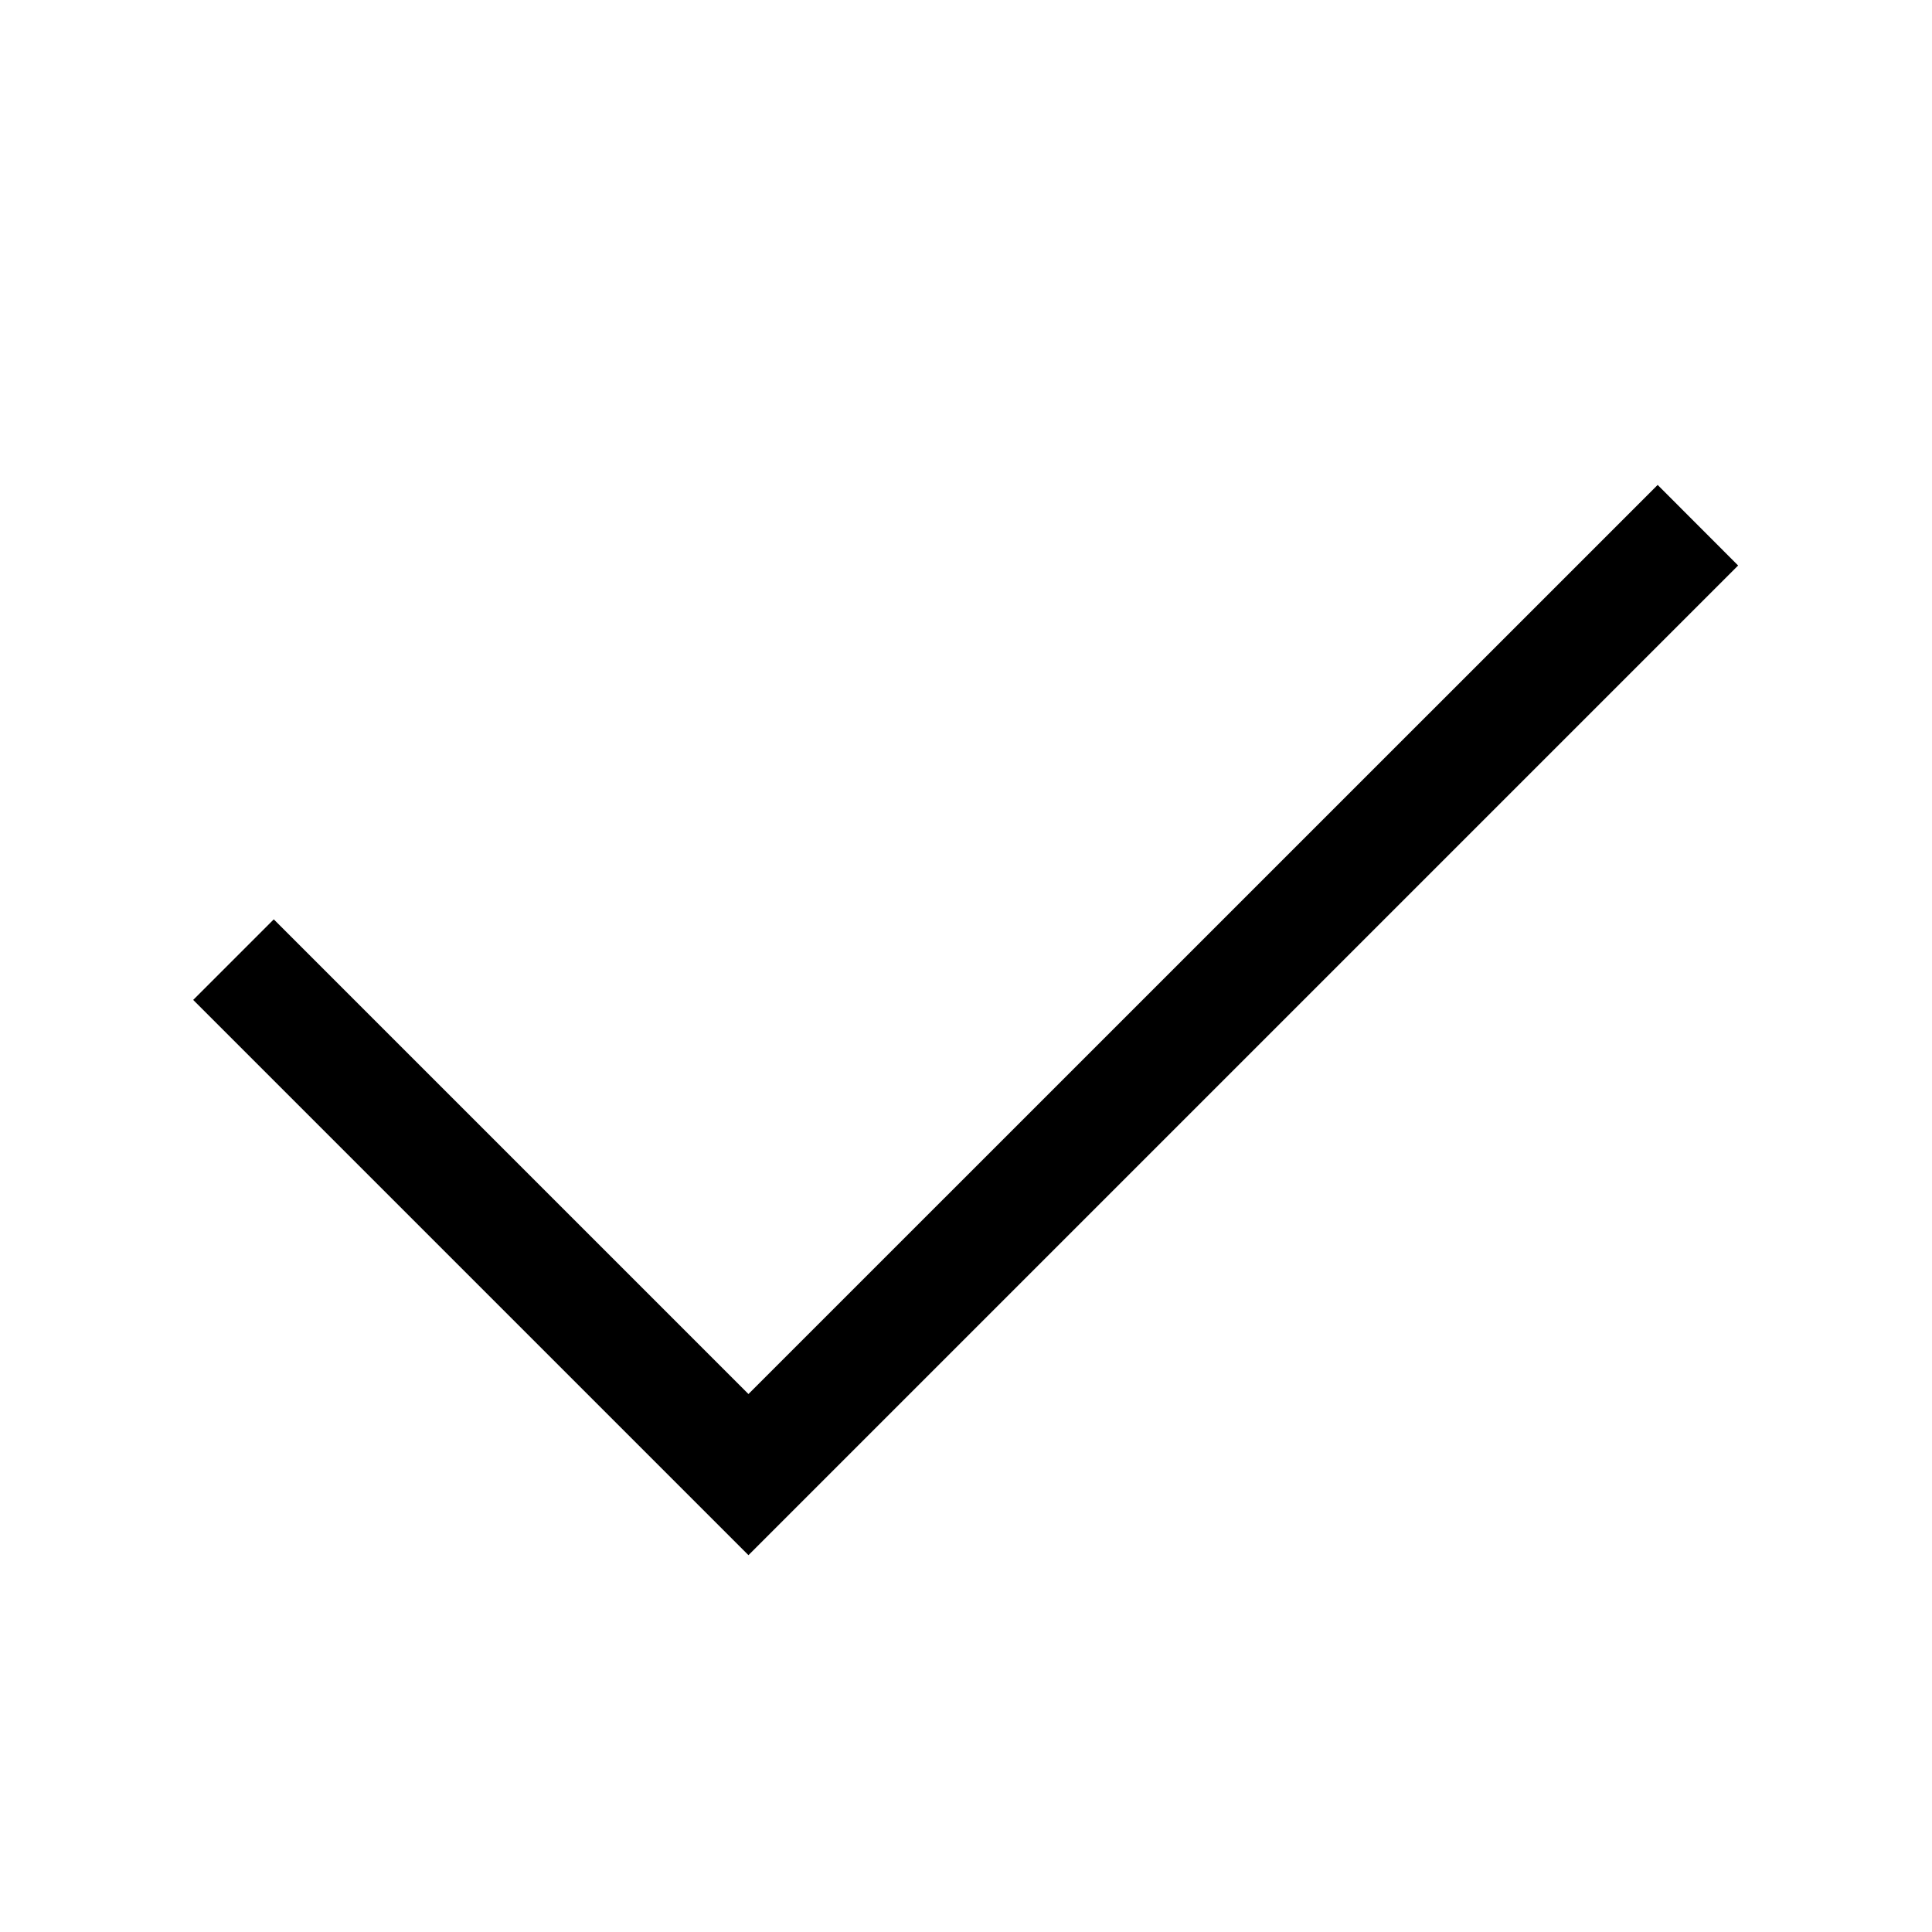
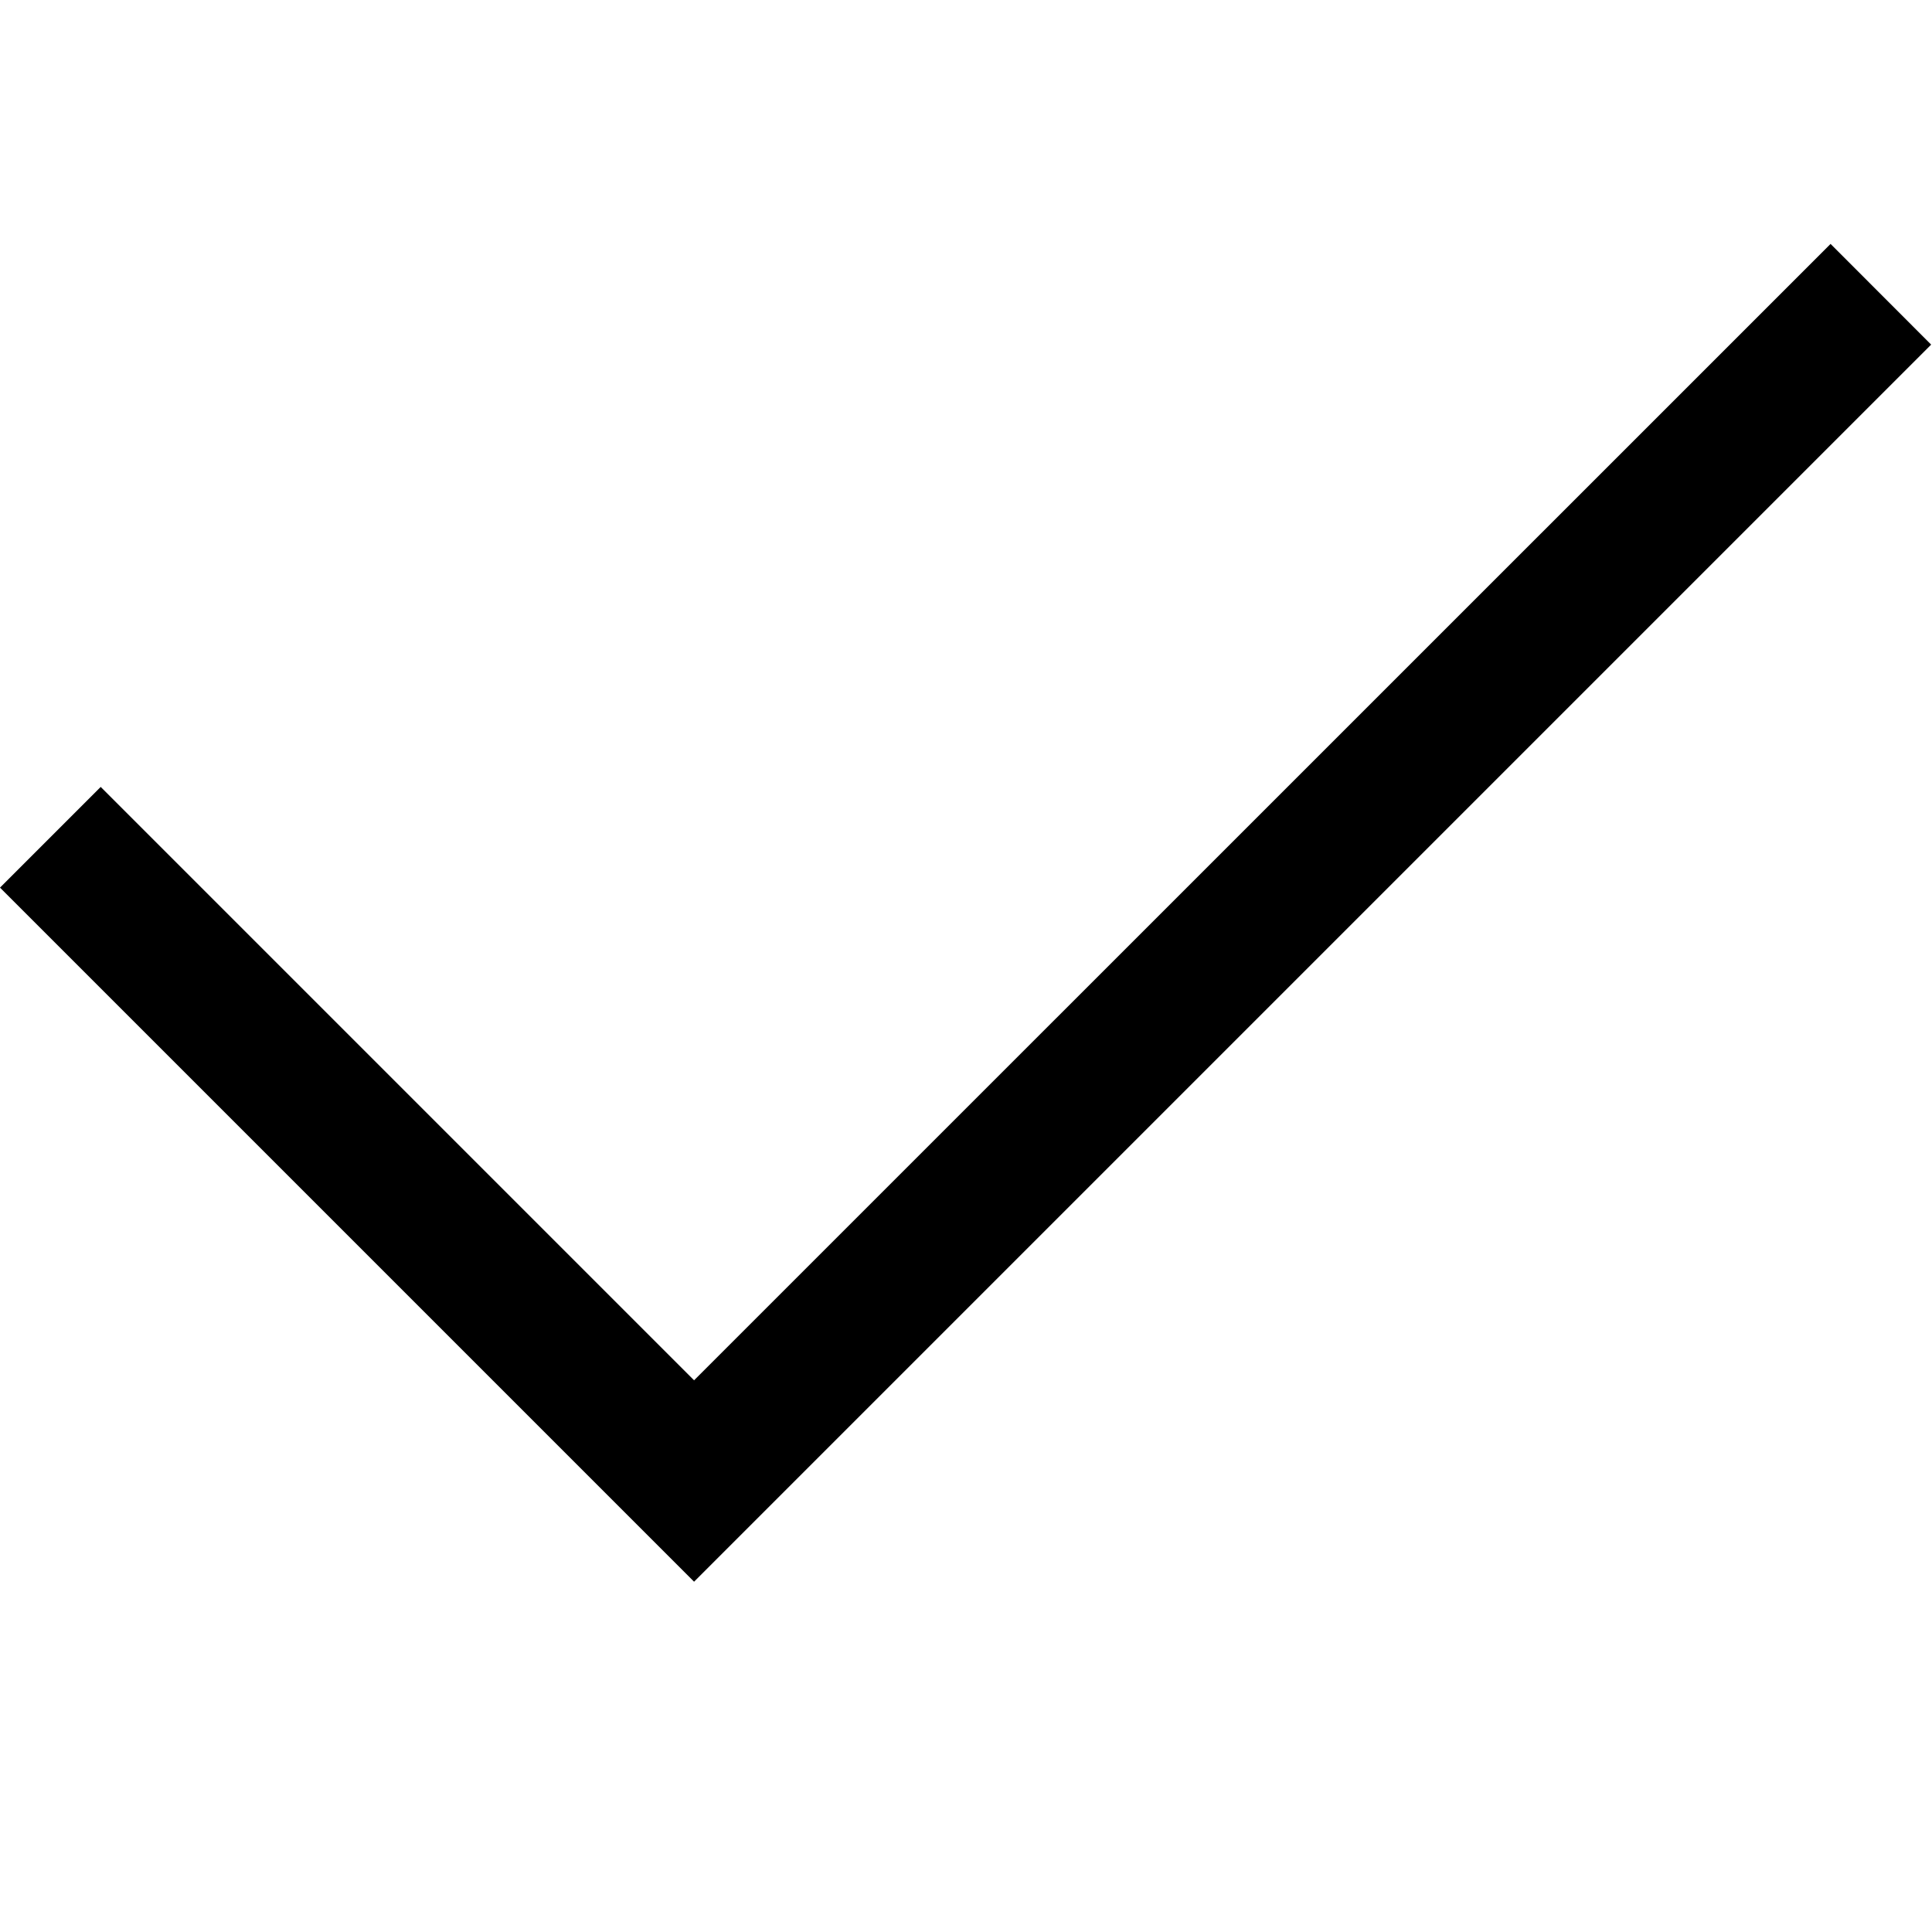
- <svg xmlns="http://www.w3.org/2000/svg" width="20px" height="20px" viewBox="0 0 20 20">
-   <g stroke="none" stroke-width="1" fill-rule="evenodd">
-     <g>
-       <g transform="translate(2, 5)">
-         <g>
-           <polygon points="15.16 0.02 5.748 9.431 0.834 4.517 0 5.351 5.748 11.099 15.993 0.854" />
-         </g>
-       </g>
+ <svg xmlns="http://www.w3.org/2000/svg" width="16px" height="16px" viewBox="0 0 16 16" version="1.1">
+   <defs />
+   <g id="Symbols" stroke="none" stroke-width="1" fill="none" fill-rule="evenodd">
+     <g id="[icon]/check/dark" fill="currentColor">
+       <polygon id="Shape" points="15.16 2.02 5.748 11.431 0.834 6.517 0 7.351 5.748 13.099 15.993 2.854" />
    </g>
  </g>
</svg>
